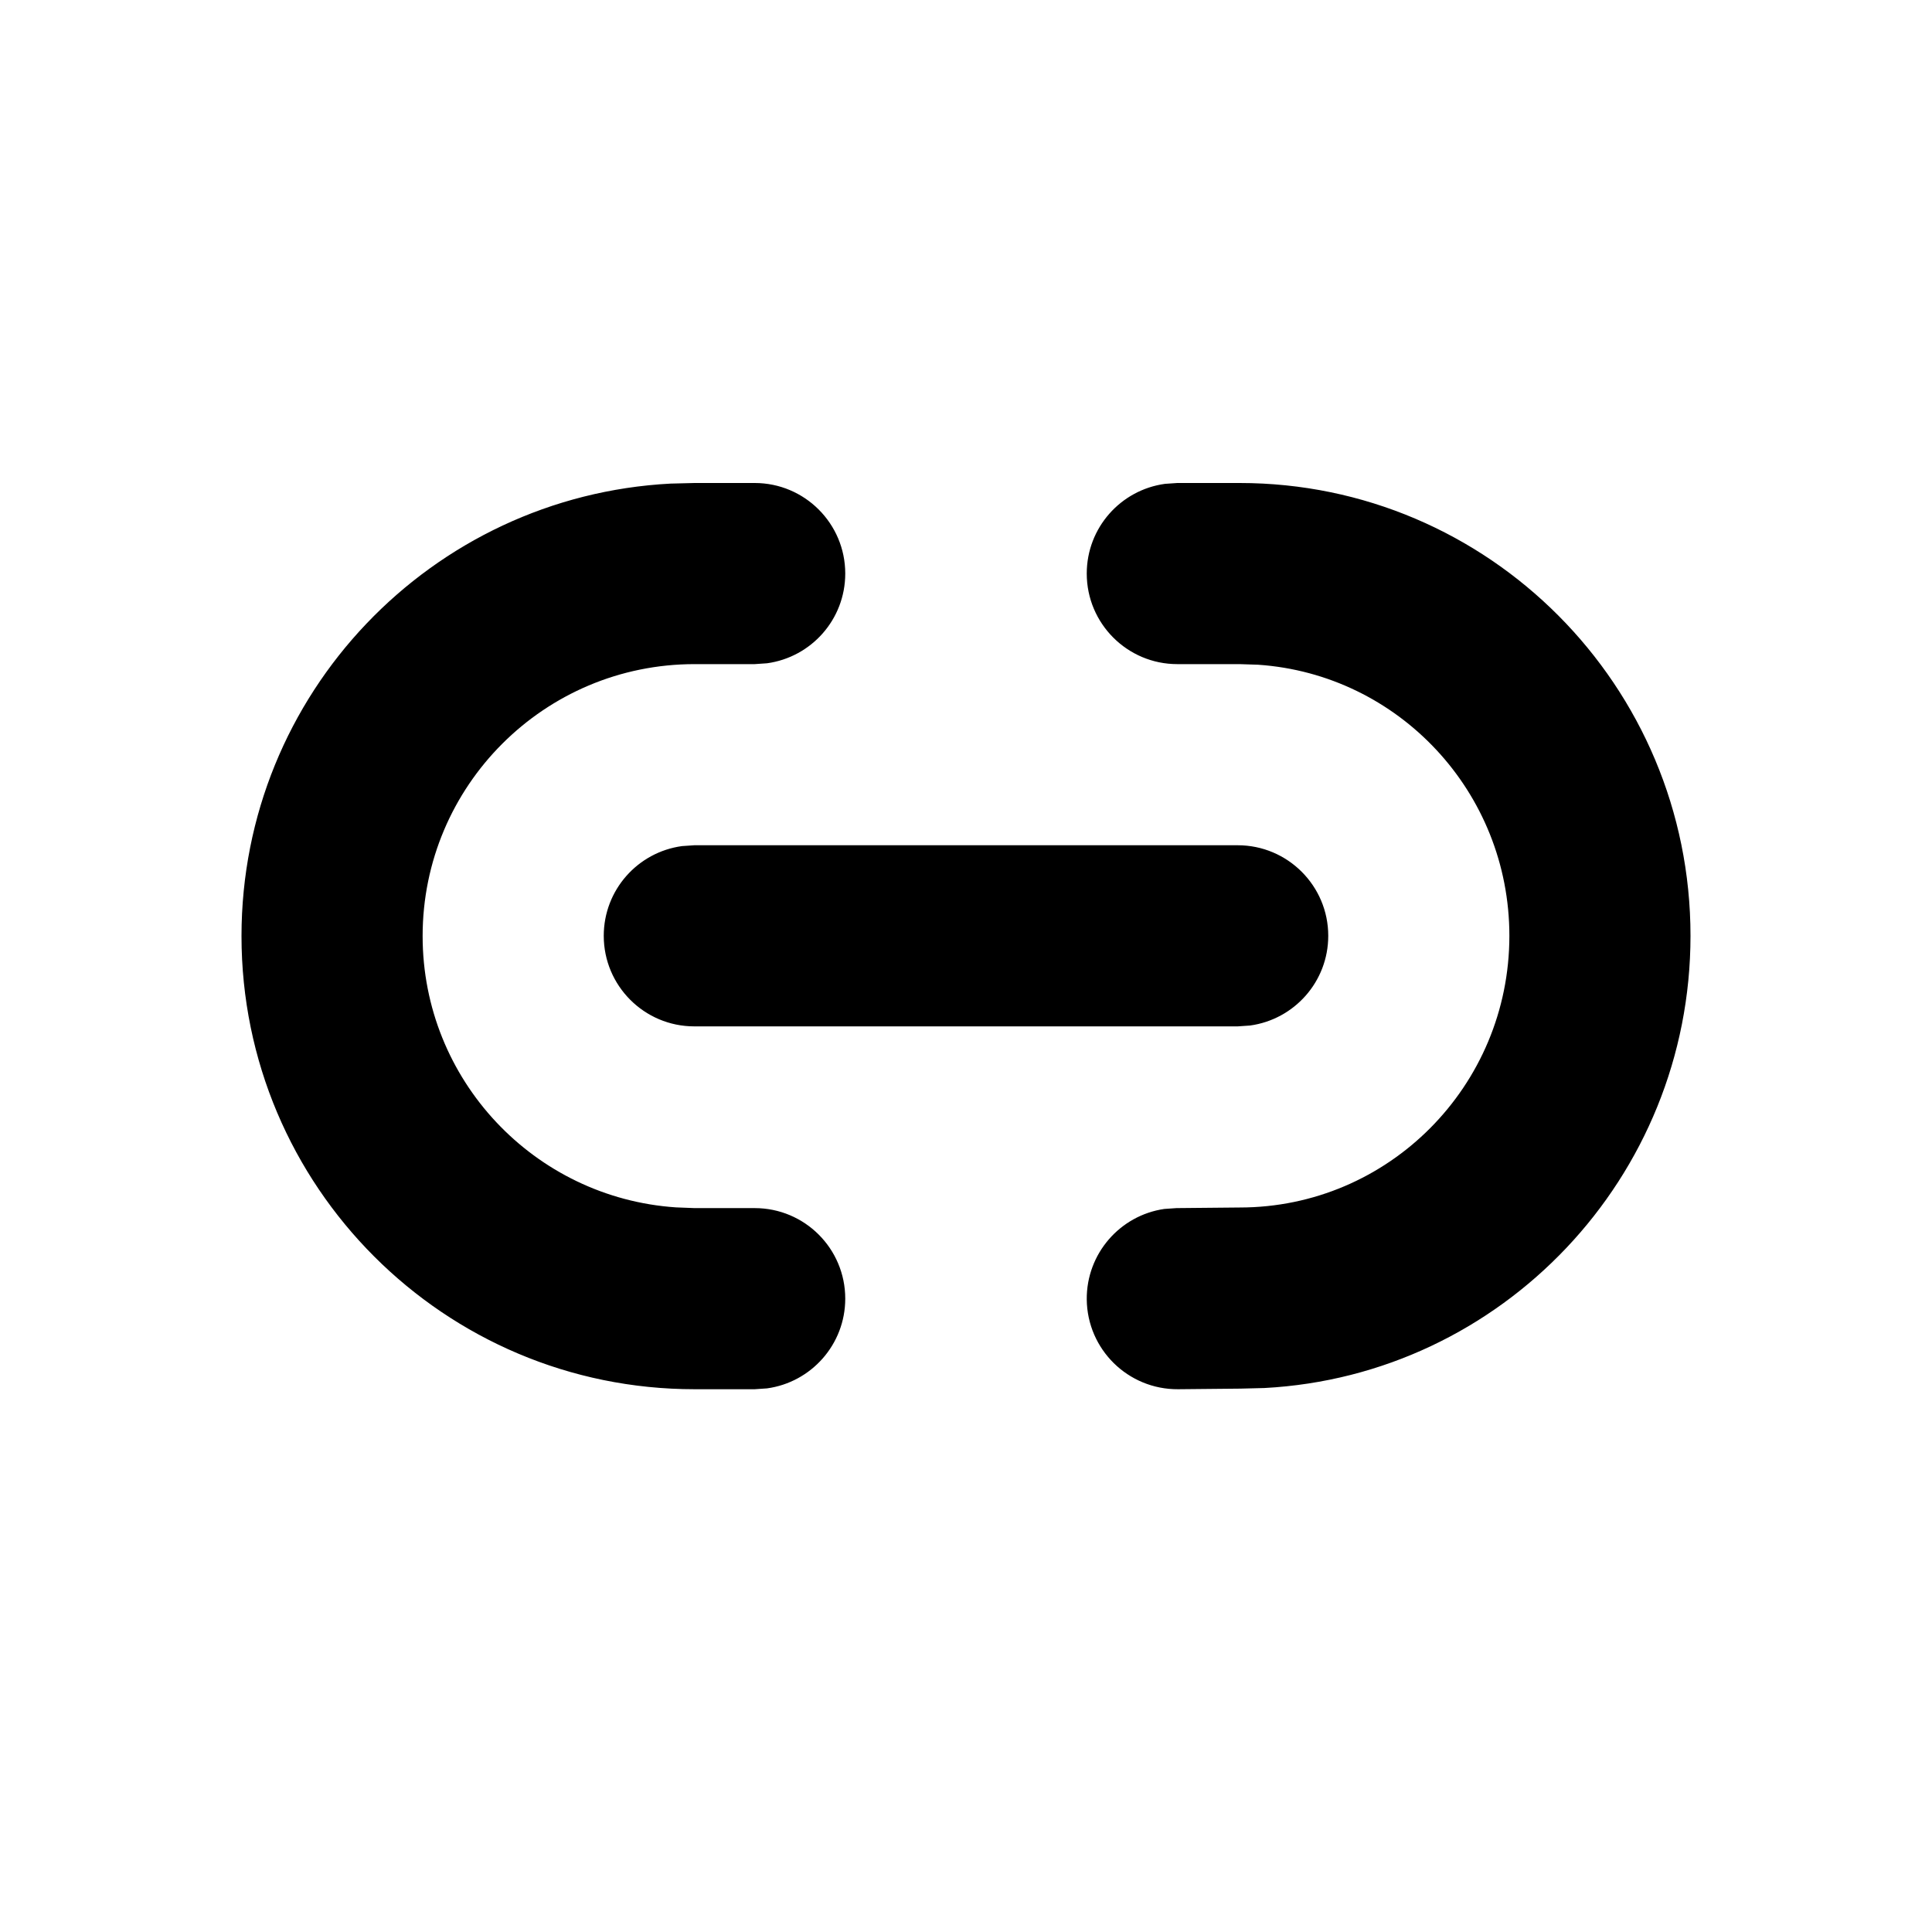
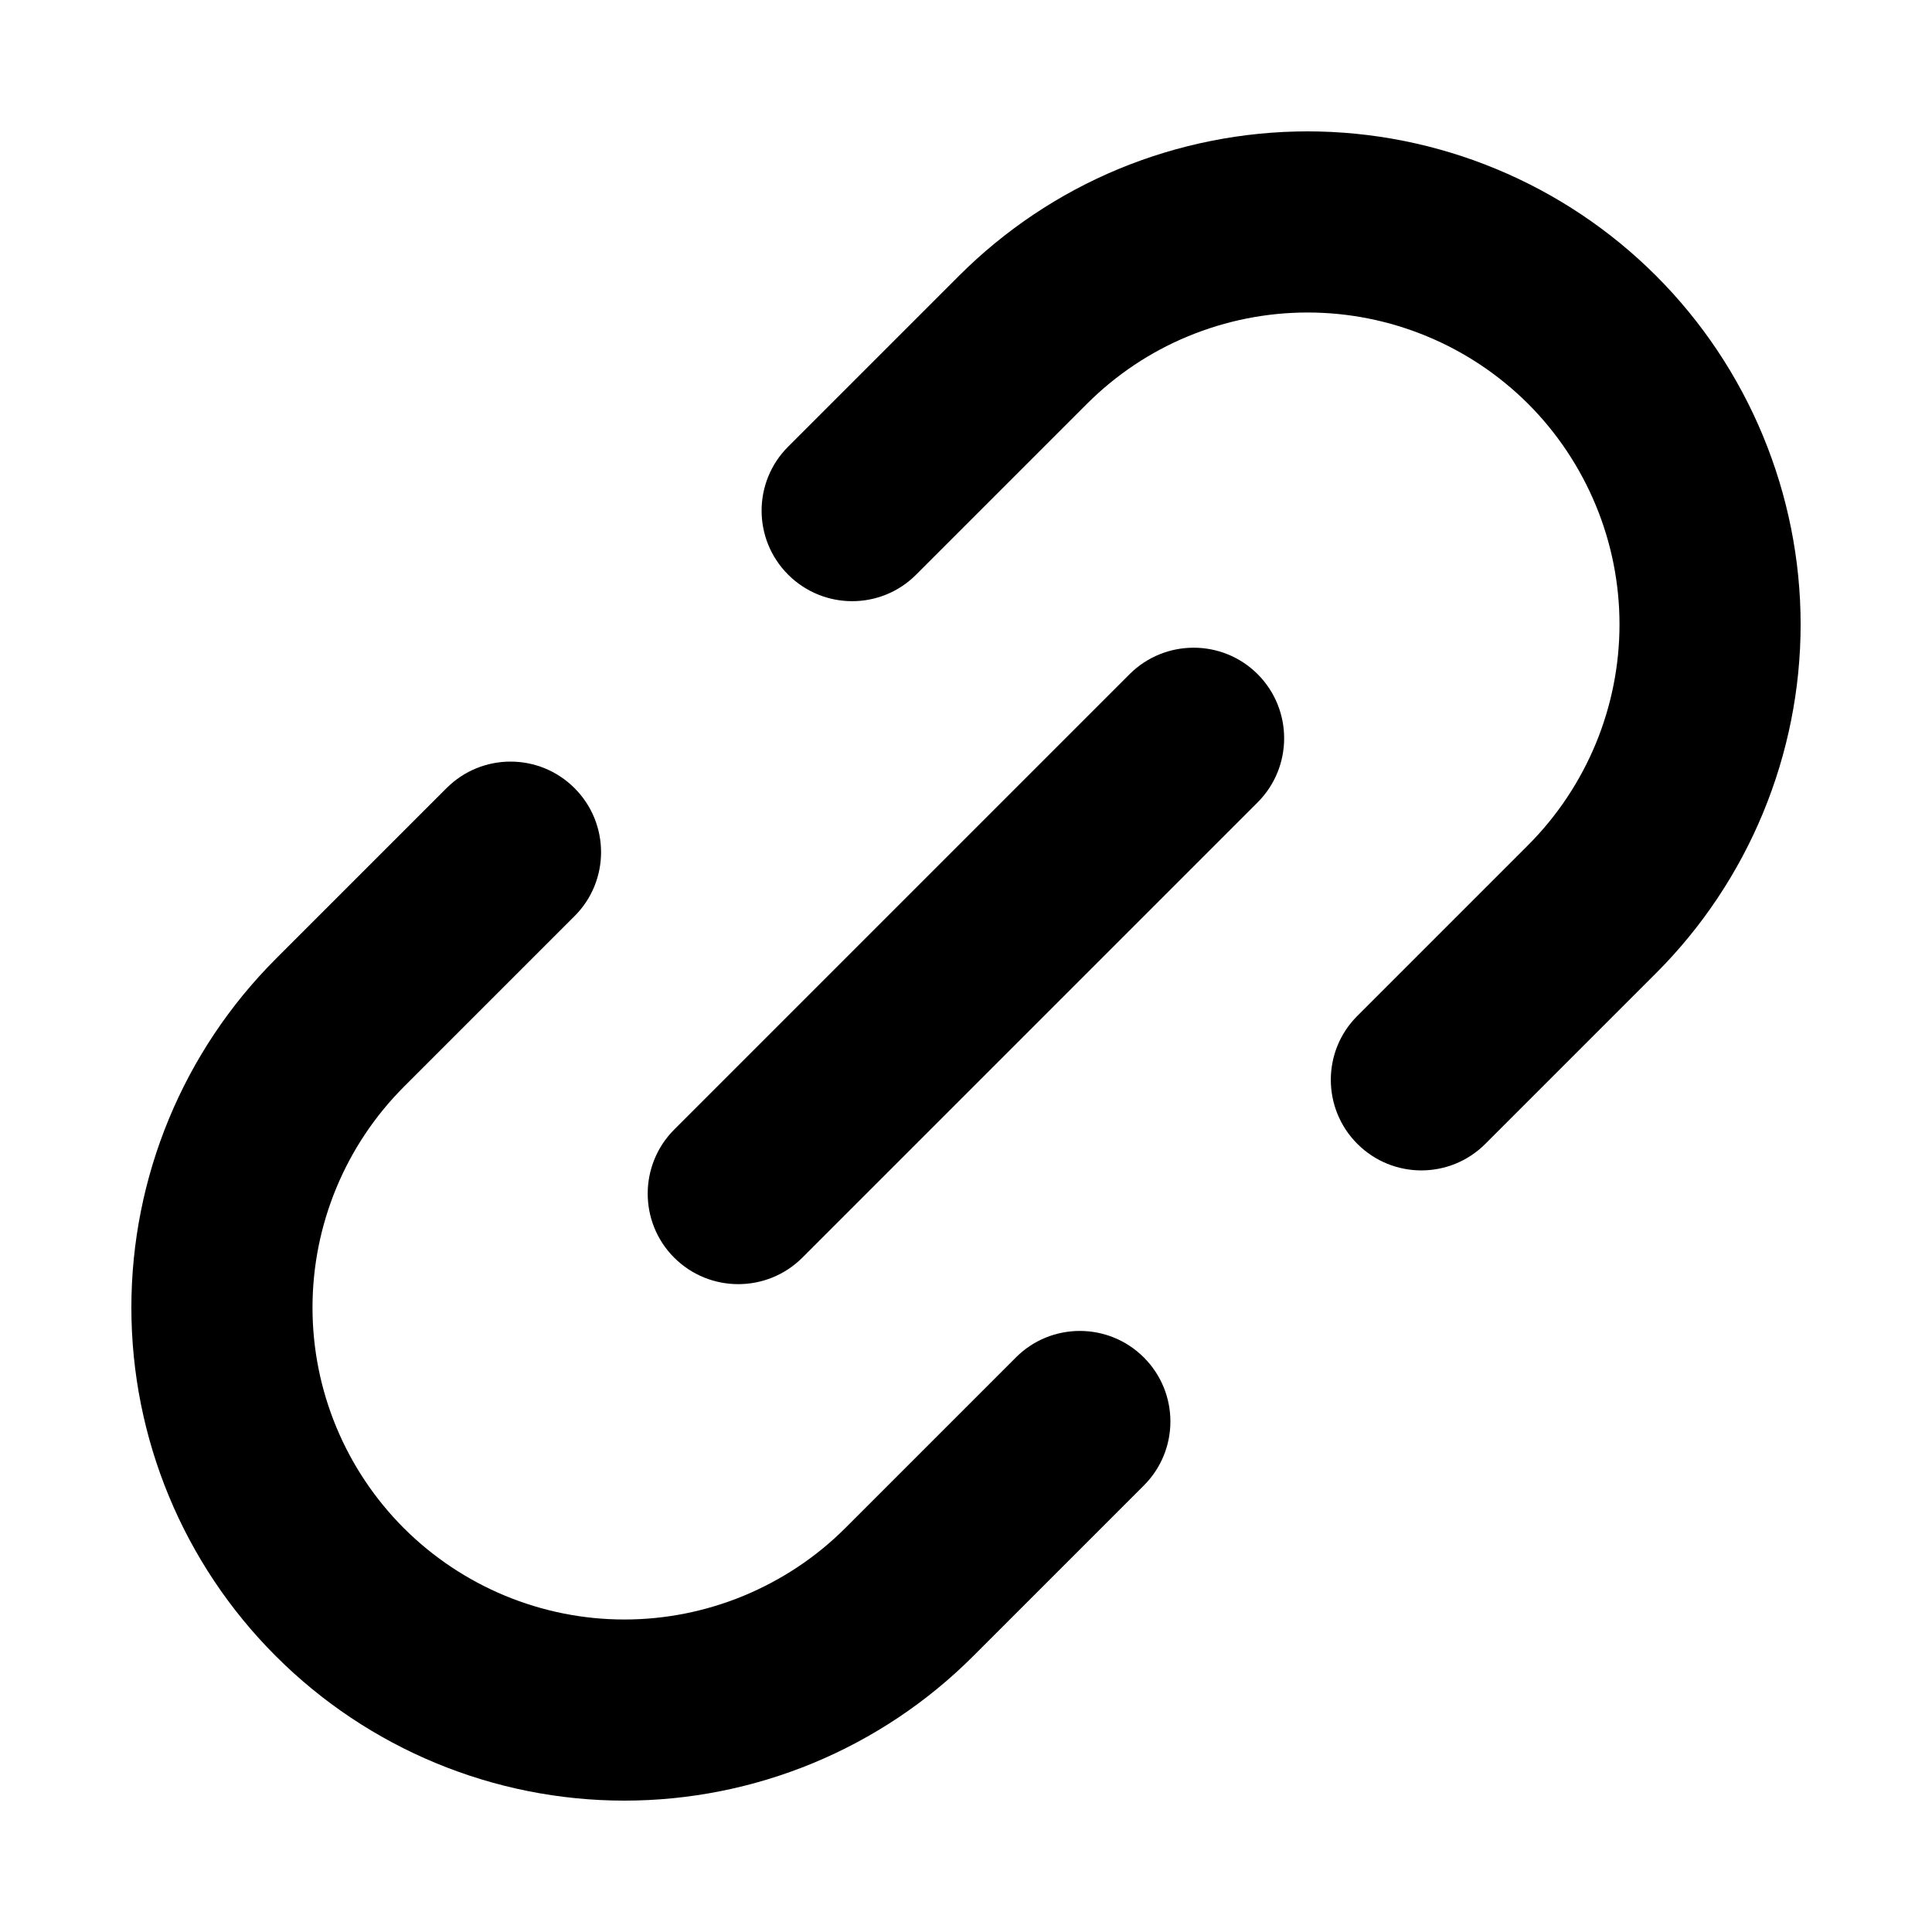
<svg xmlns="http://www.w3.org/2000/svg" width="16" height="16" viewBox="0 0 16 16">
-   <path d="M9.75 4H10.266C12.329 4 14 5.68 14 7.75C14 9.753 12.435 11.391 10.471 11.495L10.273 11.5L9.757 11.505C9.342 11.508 9.004 11.175 9 10.761C8.997 10.382 9.276 10.065 9.642 10.012L9.743 10.005L10.266 10C11.499 10 12.5 8.994 12.5 7.75C12.5 6.558 11.581 5.584 10.419 5.505L10.266 5.5H9.75C9.336 5.5 9 5.164 9 4.75C9 4.37 9.282 4.057 9.648 4.007L9.75 4H10.266H9.75ZM5.752 4H6.25C6.664 4 7 4.336 7 4.75C7 5.13 6.718 5.443 6.352 5.493L6.25 5.5H5.752C4.508 5.5 3.5 6.508 3.5 7.752C3.5 8.944 4.426 9.92 5.598 9.999L5.752 10.005H6.25C6.664 10.005 7 10.34 7 10.755C7 11.134 6.718 11.448 6.352 11.498L6.25 11.505H5.752C3.68 11.505 2 9.825 2 7.752C2 5.747 3.573 4.109 5.553 4.005L5.752 4H6.25H5.752ZM5.75 7H10.25C10.664 7 11 7.336 11 7.75C11 8.13 10.718 8.443 10.352 8.493L10.25 8.5H5.75C5.336 8.5 5 8.164 5 7.75C5 7.37 5.282 7.057 5.648 7.007L5.75 7H10.25H5.75Z" />
+   <path d="M3.698 6.527C3.991 6.234 4.465 6.234 4.758 6.527C5.051 6.82 5.051 7.295 4.758 7.587L3.344 9.001C2.86 9.486 2.588 10.144 2.588 10.829C2.588 11.514 2.86 12.17 3.344 12.655C3.829 13.139 4.486 13.412 5.171 13.412C5.51 13.412 5.846 13.345 6.16 13.215C6.473 13.085 6.759 12.896 6.999 12.656L8.413 11.242C8.705 10.949 9.18 10.949 9.473 11.242C9.766 11.535 9.766 12.009 9.473 12.302L8.059 13.716C7.68 14.095 7.229 14.396 6.734 14.601C6.239 14.806 5.707 14.912 5.171 14.912C4.089 14.912 3.049 14.481 2.284 13.715C1.518 12.95 1.088 11.911 1.088 10.829C1.088 9.746 1.518 8.707 2.284 7.941L3.698 6.527Z" />
+   <path d="M9.355 5.583C9.648 5.291 10.123 5.291 10.415 5.583C10.708 5.876 10.708 6.352 10.415 6.645L6.645 10.415C6.352 10.708 5.876 10.708 5.583 10.415C5.291 10.123 5.291 9.648 5.583 9.355L9.355 5.583Z" />
+   <path d="M10.829 1.088C11.364 1.088 11.895 1.194 12.39 1.399C12.885 1.604 13.336 1.905 13.715 2.284C14.094 2.663 14.395 3.114 14.6 3.609C14.805 4.104 14.912 4.635 14.912 5.171C14.912 5.708 14.805 6.239 14.6 6.734C14.395 7.229 14.094 7.68 13.715 8.059L12.301 9.473C12.008 9.766 11.534 9.766 11.241 9.473C10.948 9.18 10.948 8.705 11.241 8.413L12.655 6.999C12.895 6.759 13.085 6.473 13.215 6.16C13.345 5.846 13.412 5.51 13.412 5.171C13.412 4.832 13.345 4.496 13.215 4.183C13.085 3.87 12.895 3.584 12.655 3.344C12.415 3.105 12.13 2.914 11.817 2.785C11.504 2.655 11.168 2.588 10.829 2.588C10.489 2.588 10.153 2.655 9.839 2.785C9.526 2.914 9.241 3.105 9.001 3.345L7.587 4.759C7.295 5.052 6.82 5.052 6.527 4.759C6.234 4.466 6.234 3.992 6.527 3.699L7.941 2.285C8.32 1.906 8.77 1.604 9.265 1.399C9.761 1.194 10.292 1.088 10.829 1.088Z" />
</svg>
